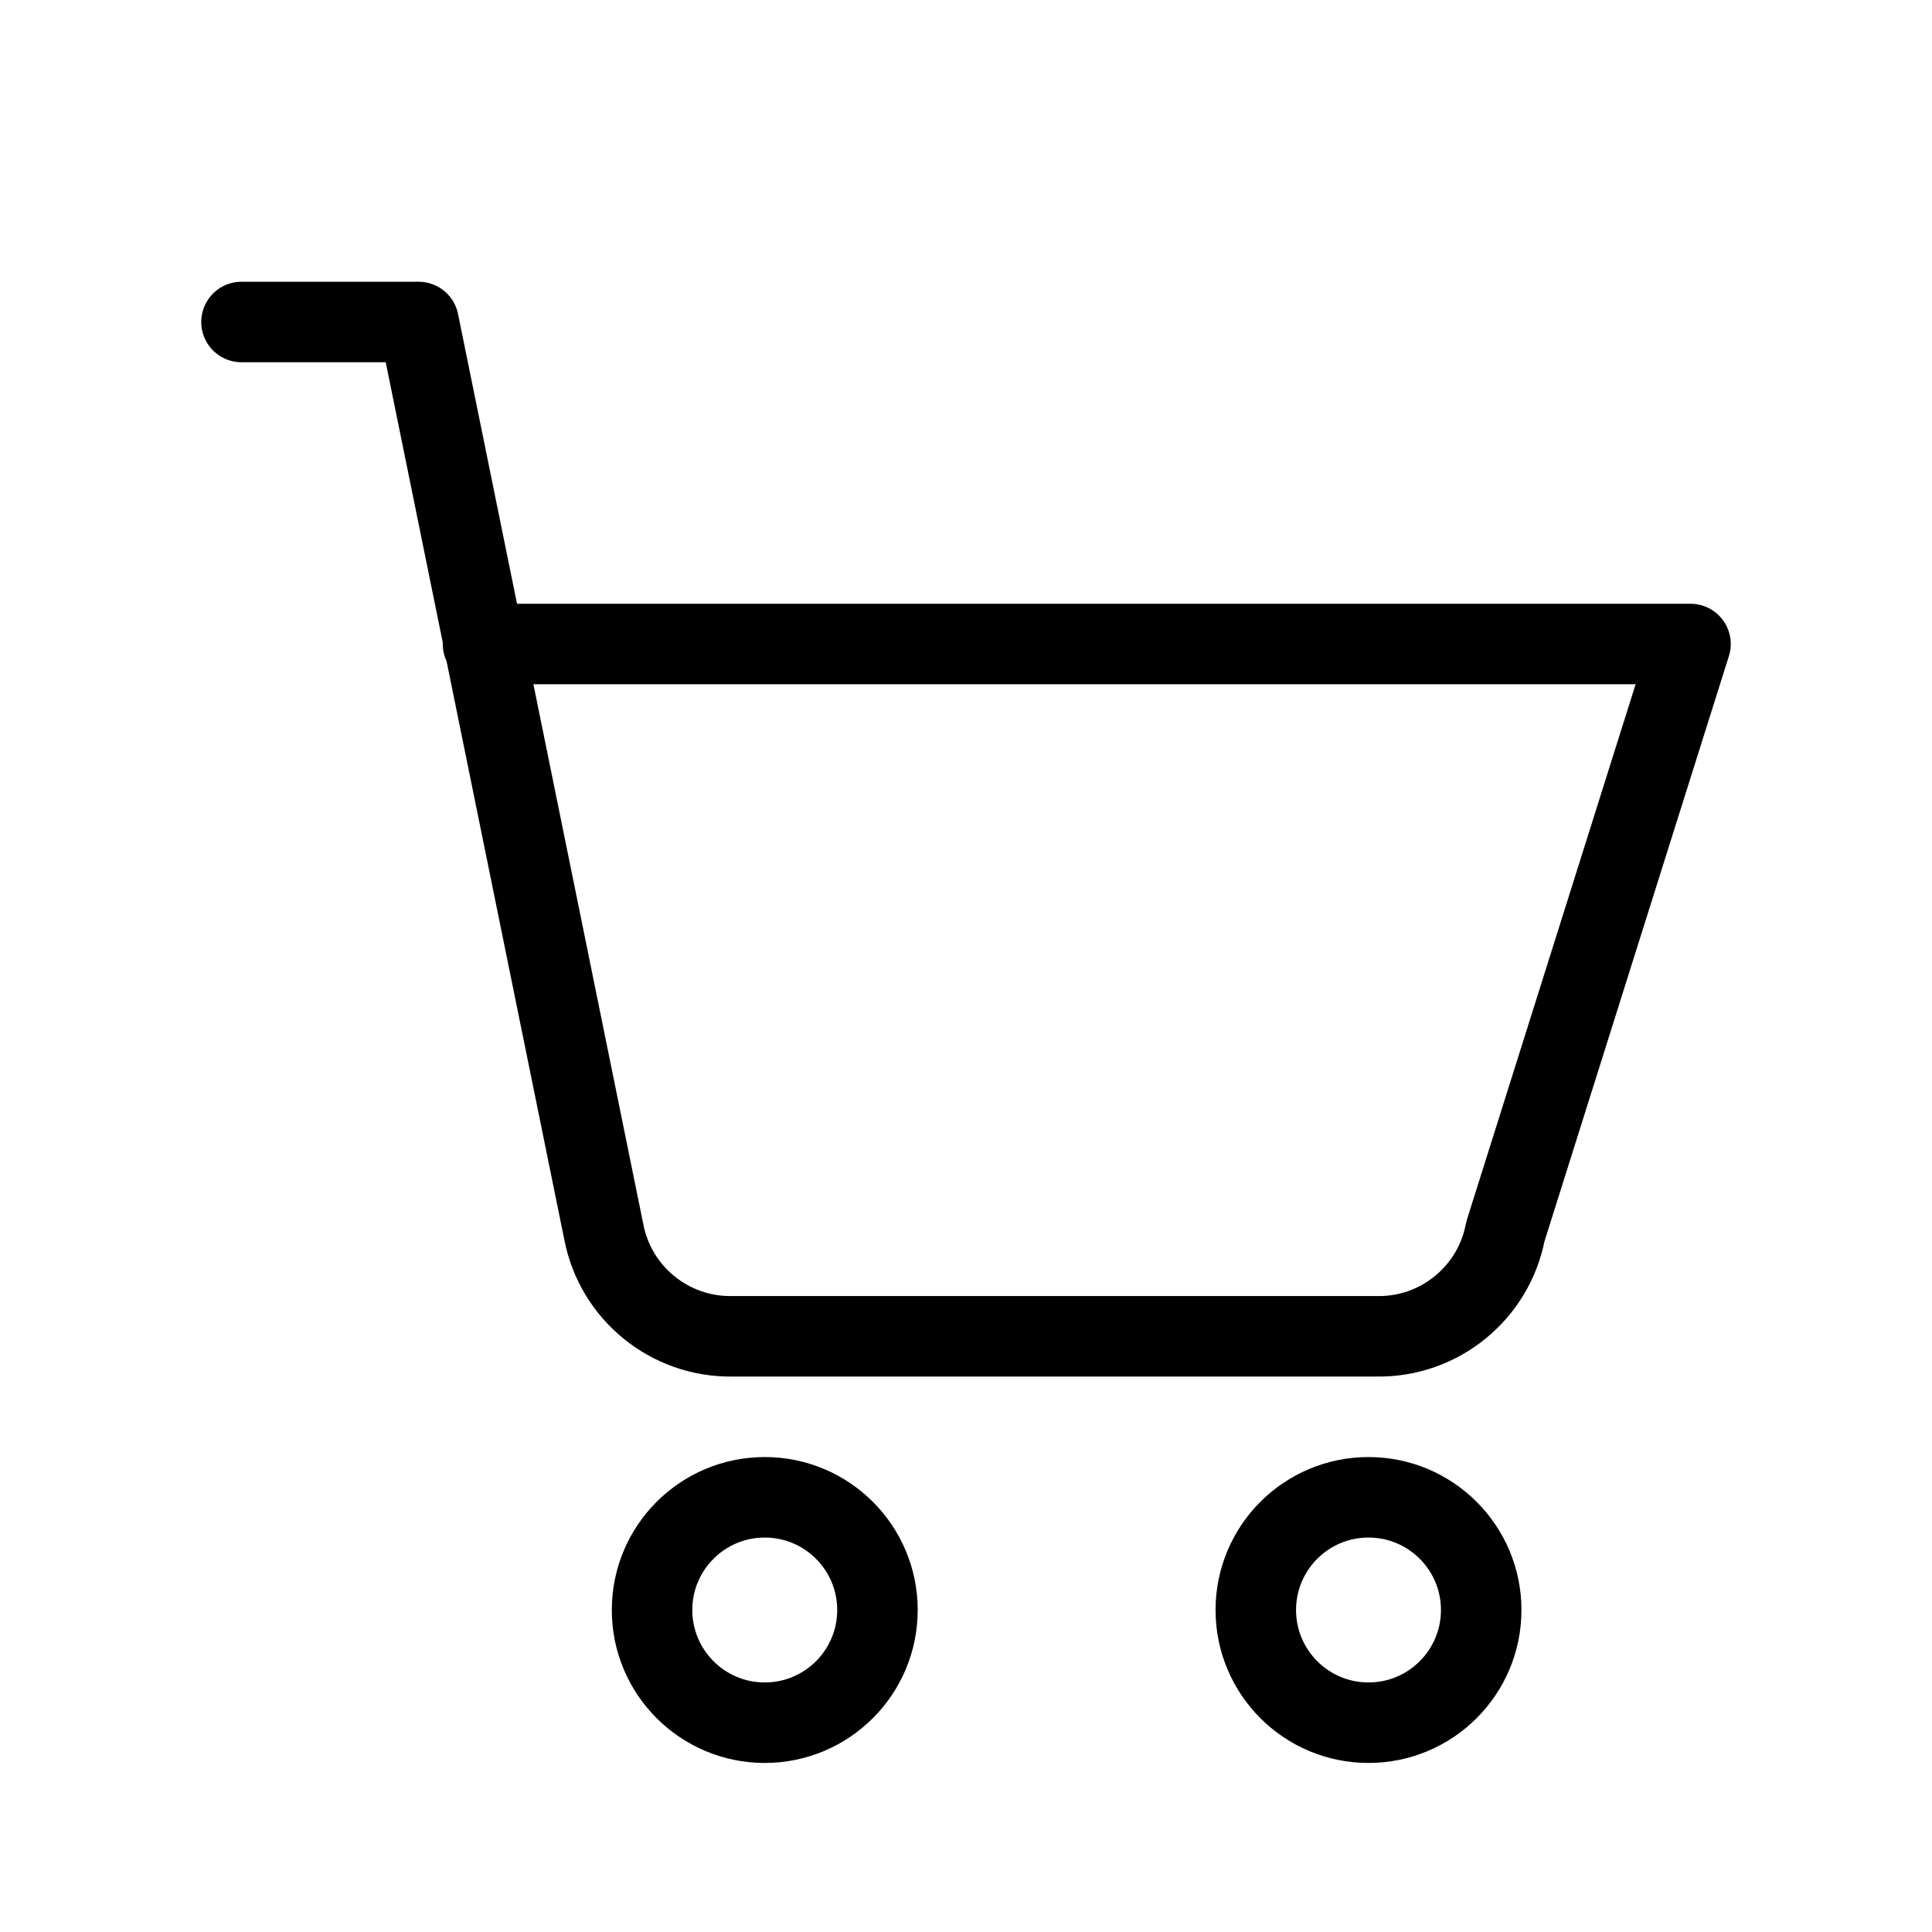
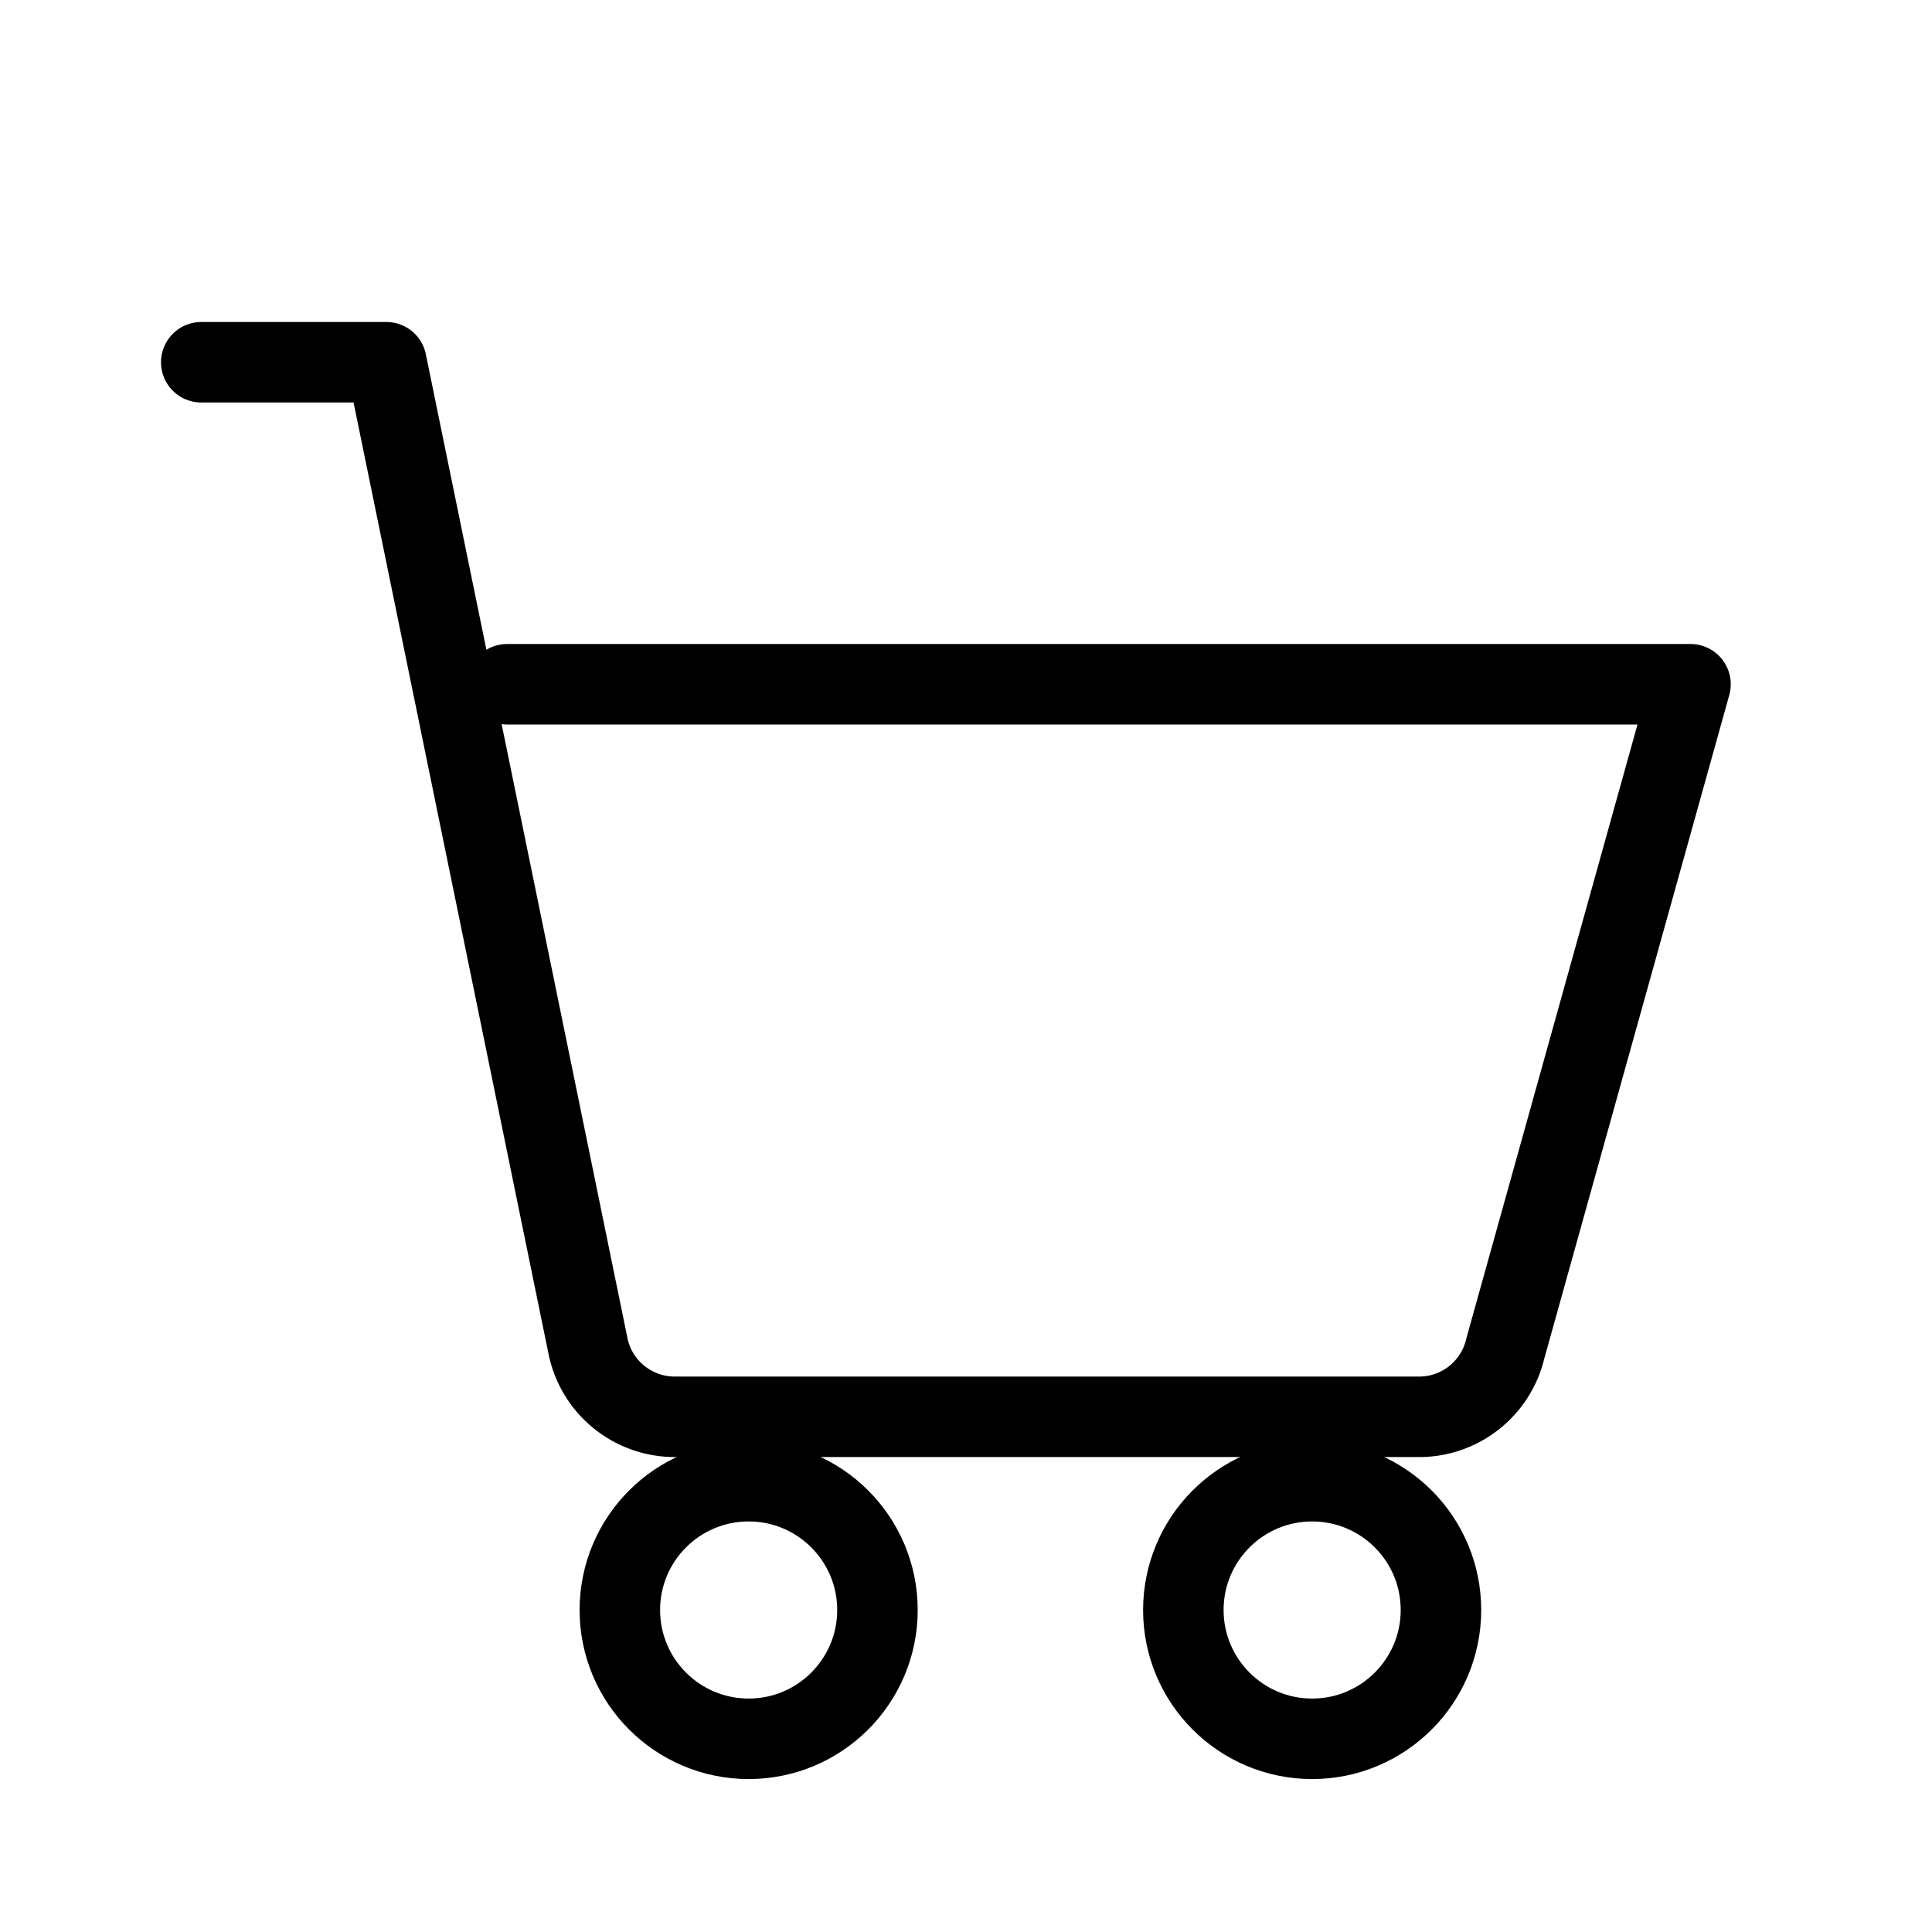
<svg xmlns="http://www.w3.org/2000/svg" width="24" height="24" viewBox="0 0 24 24" fill="none" stroke="currentColor" stroke-width="1.0" stroke-linecap="round" stroke-linejoin="round">
-   <circle cx="9.5" cy="20" r="1.4" />
-   <circle cx="17" cy="20" r="1.4" />
-   <path d="M3 4h2.2l2.3 11.3a1.6 1.6 0 0 0 1.6 1.3h8a1.6 1.6 0 0 0 1.6-1.3L21 8H6" />
+   <path d="M2.5 4.5h2.3l2.5 12.2a1.1 1.1 0 0 0 1.1.9h9.2a1.1 1.1 0 0 0 1.1-.85L21 8.5H6.3" />
+   <circle cx="9.3" cy="20" r="1.6" />
+   <circle cx="16.3" cy="20" r="1.6" />
</svg>
